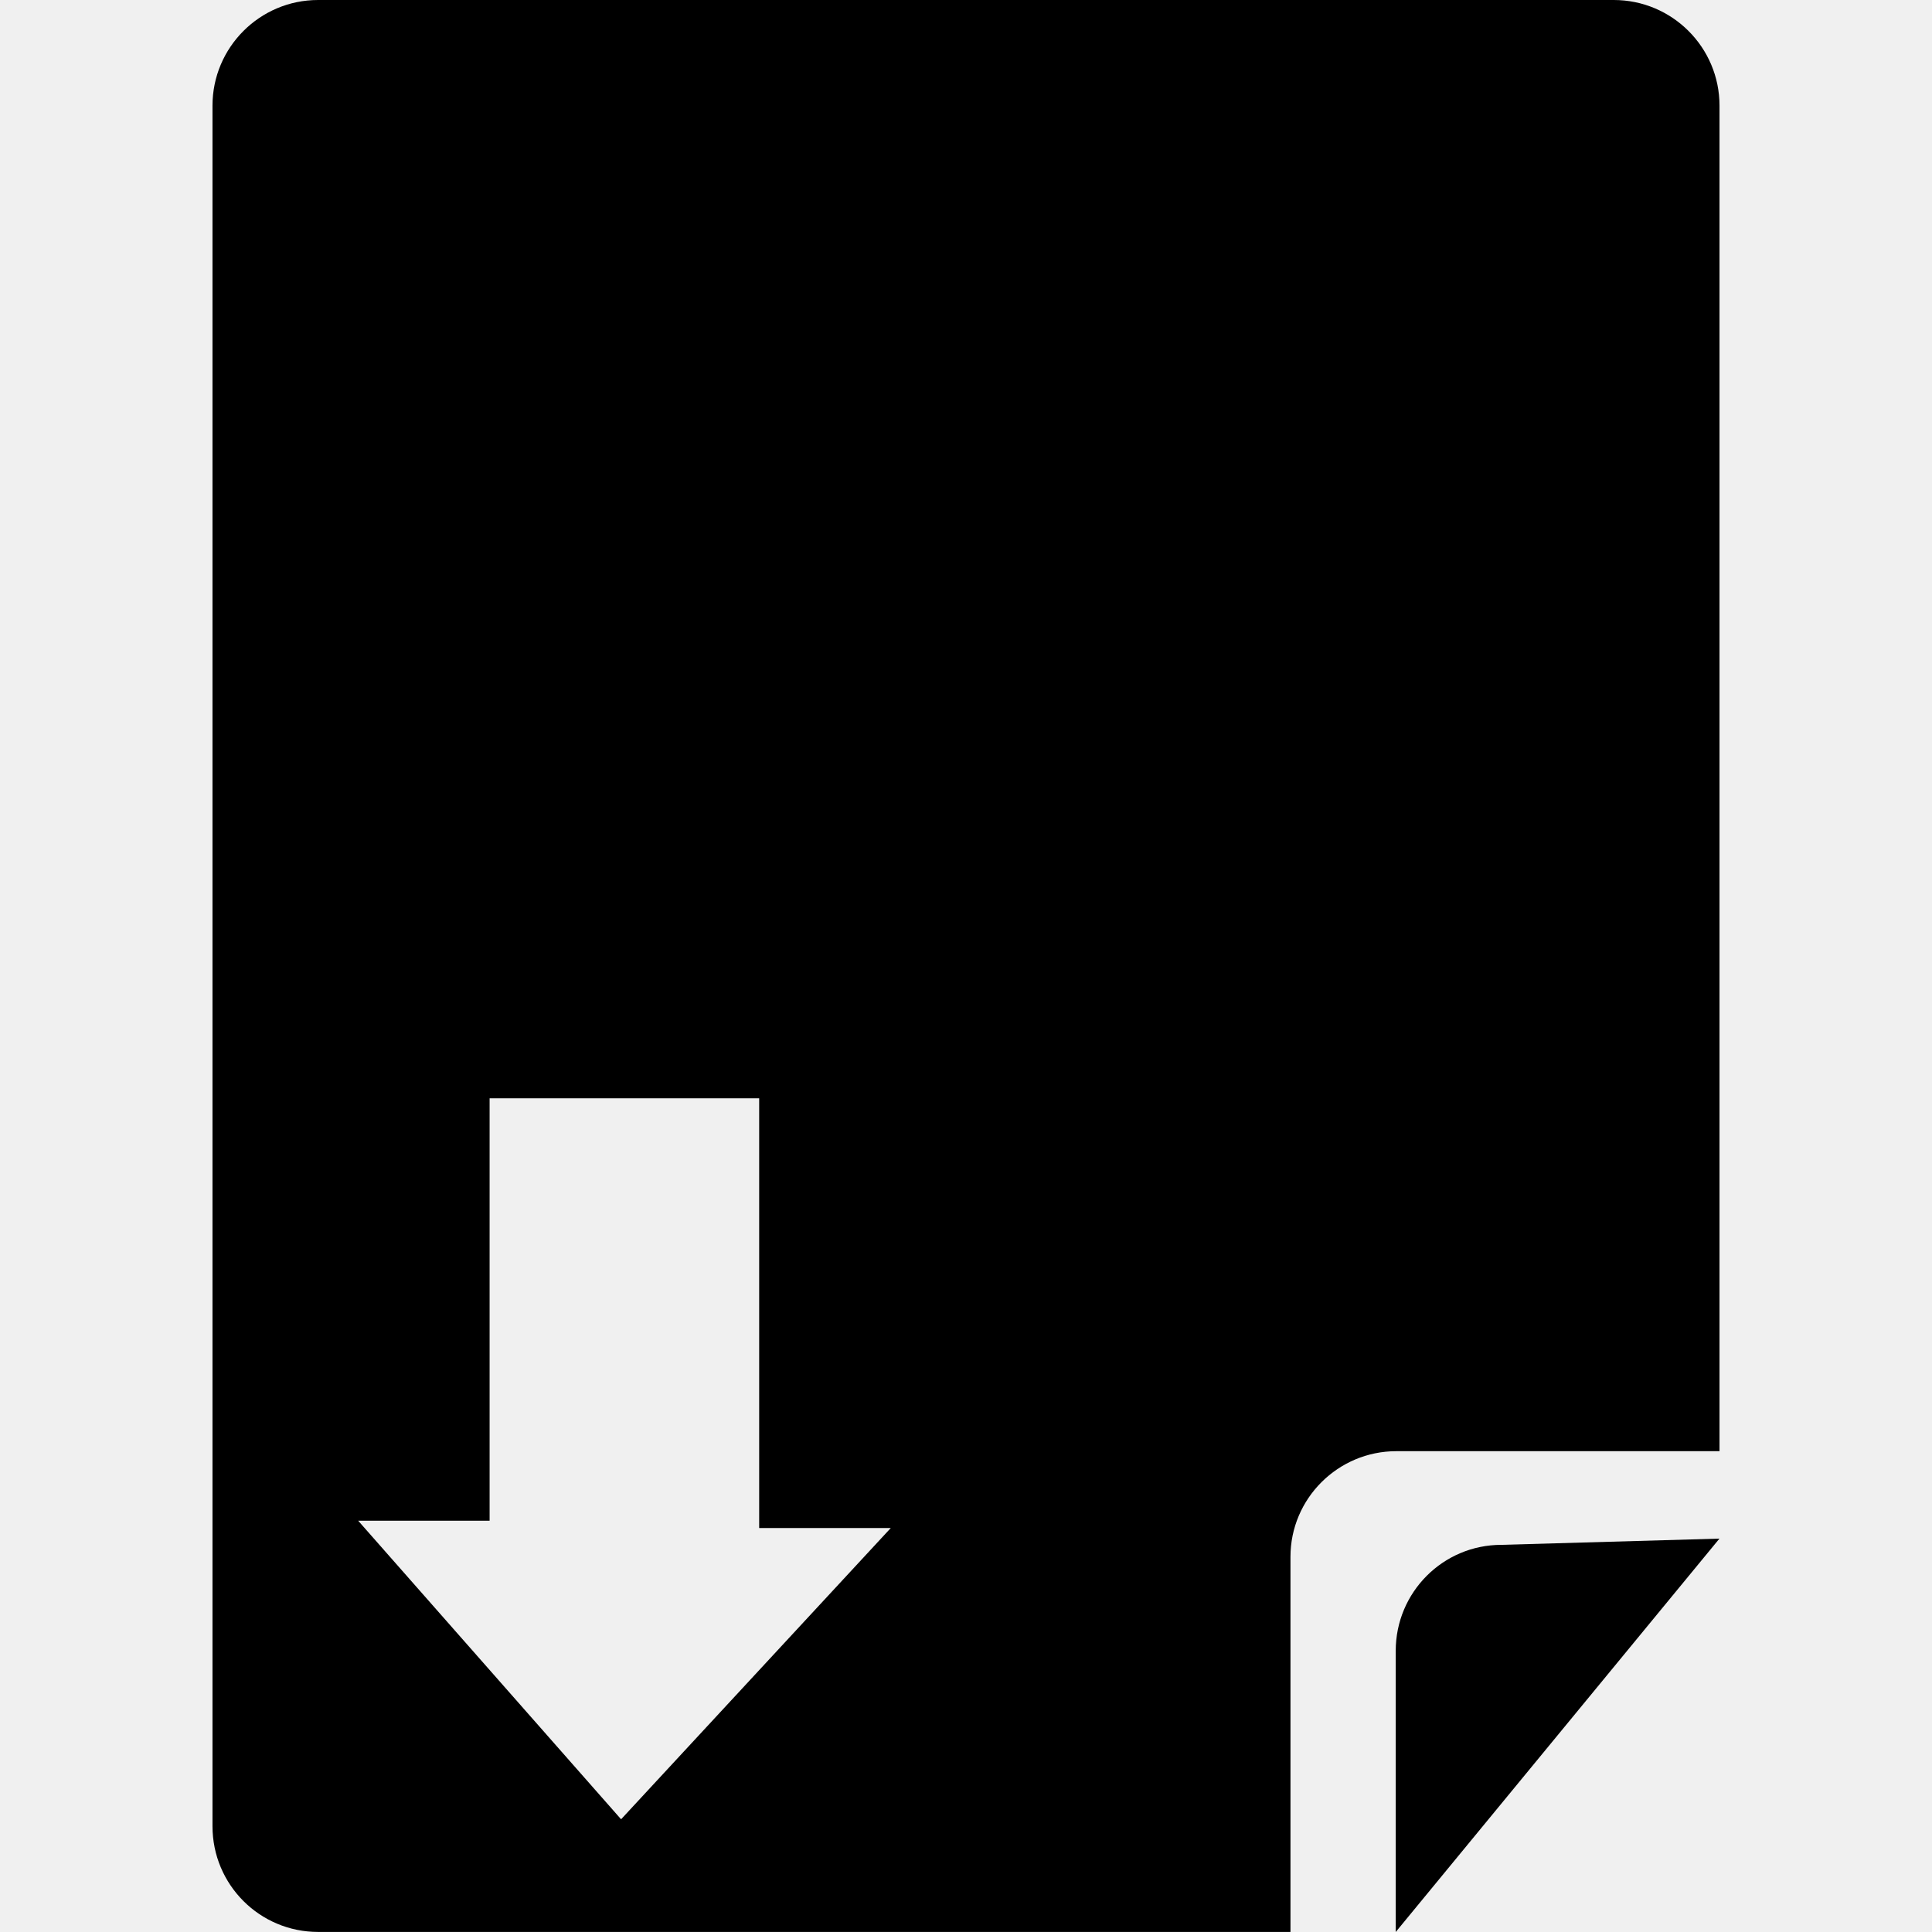
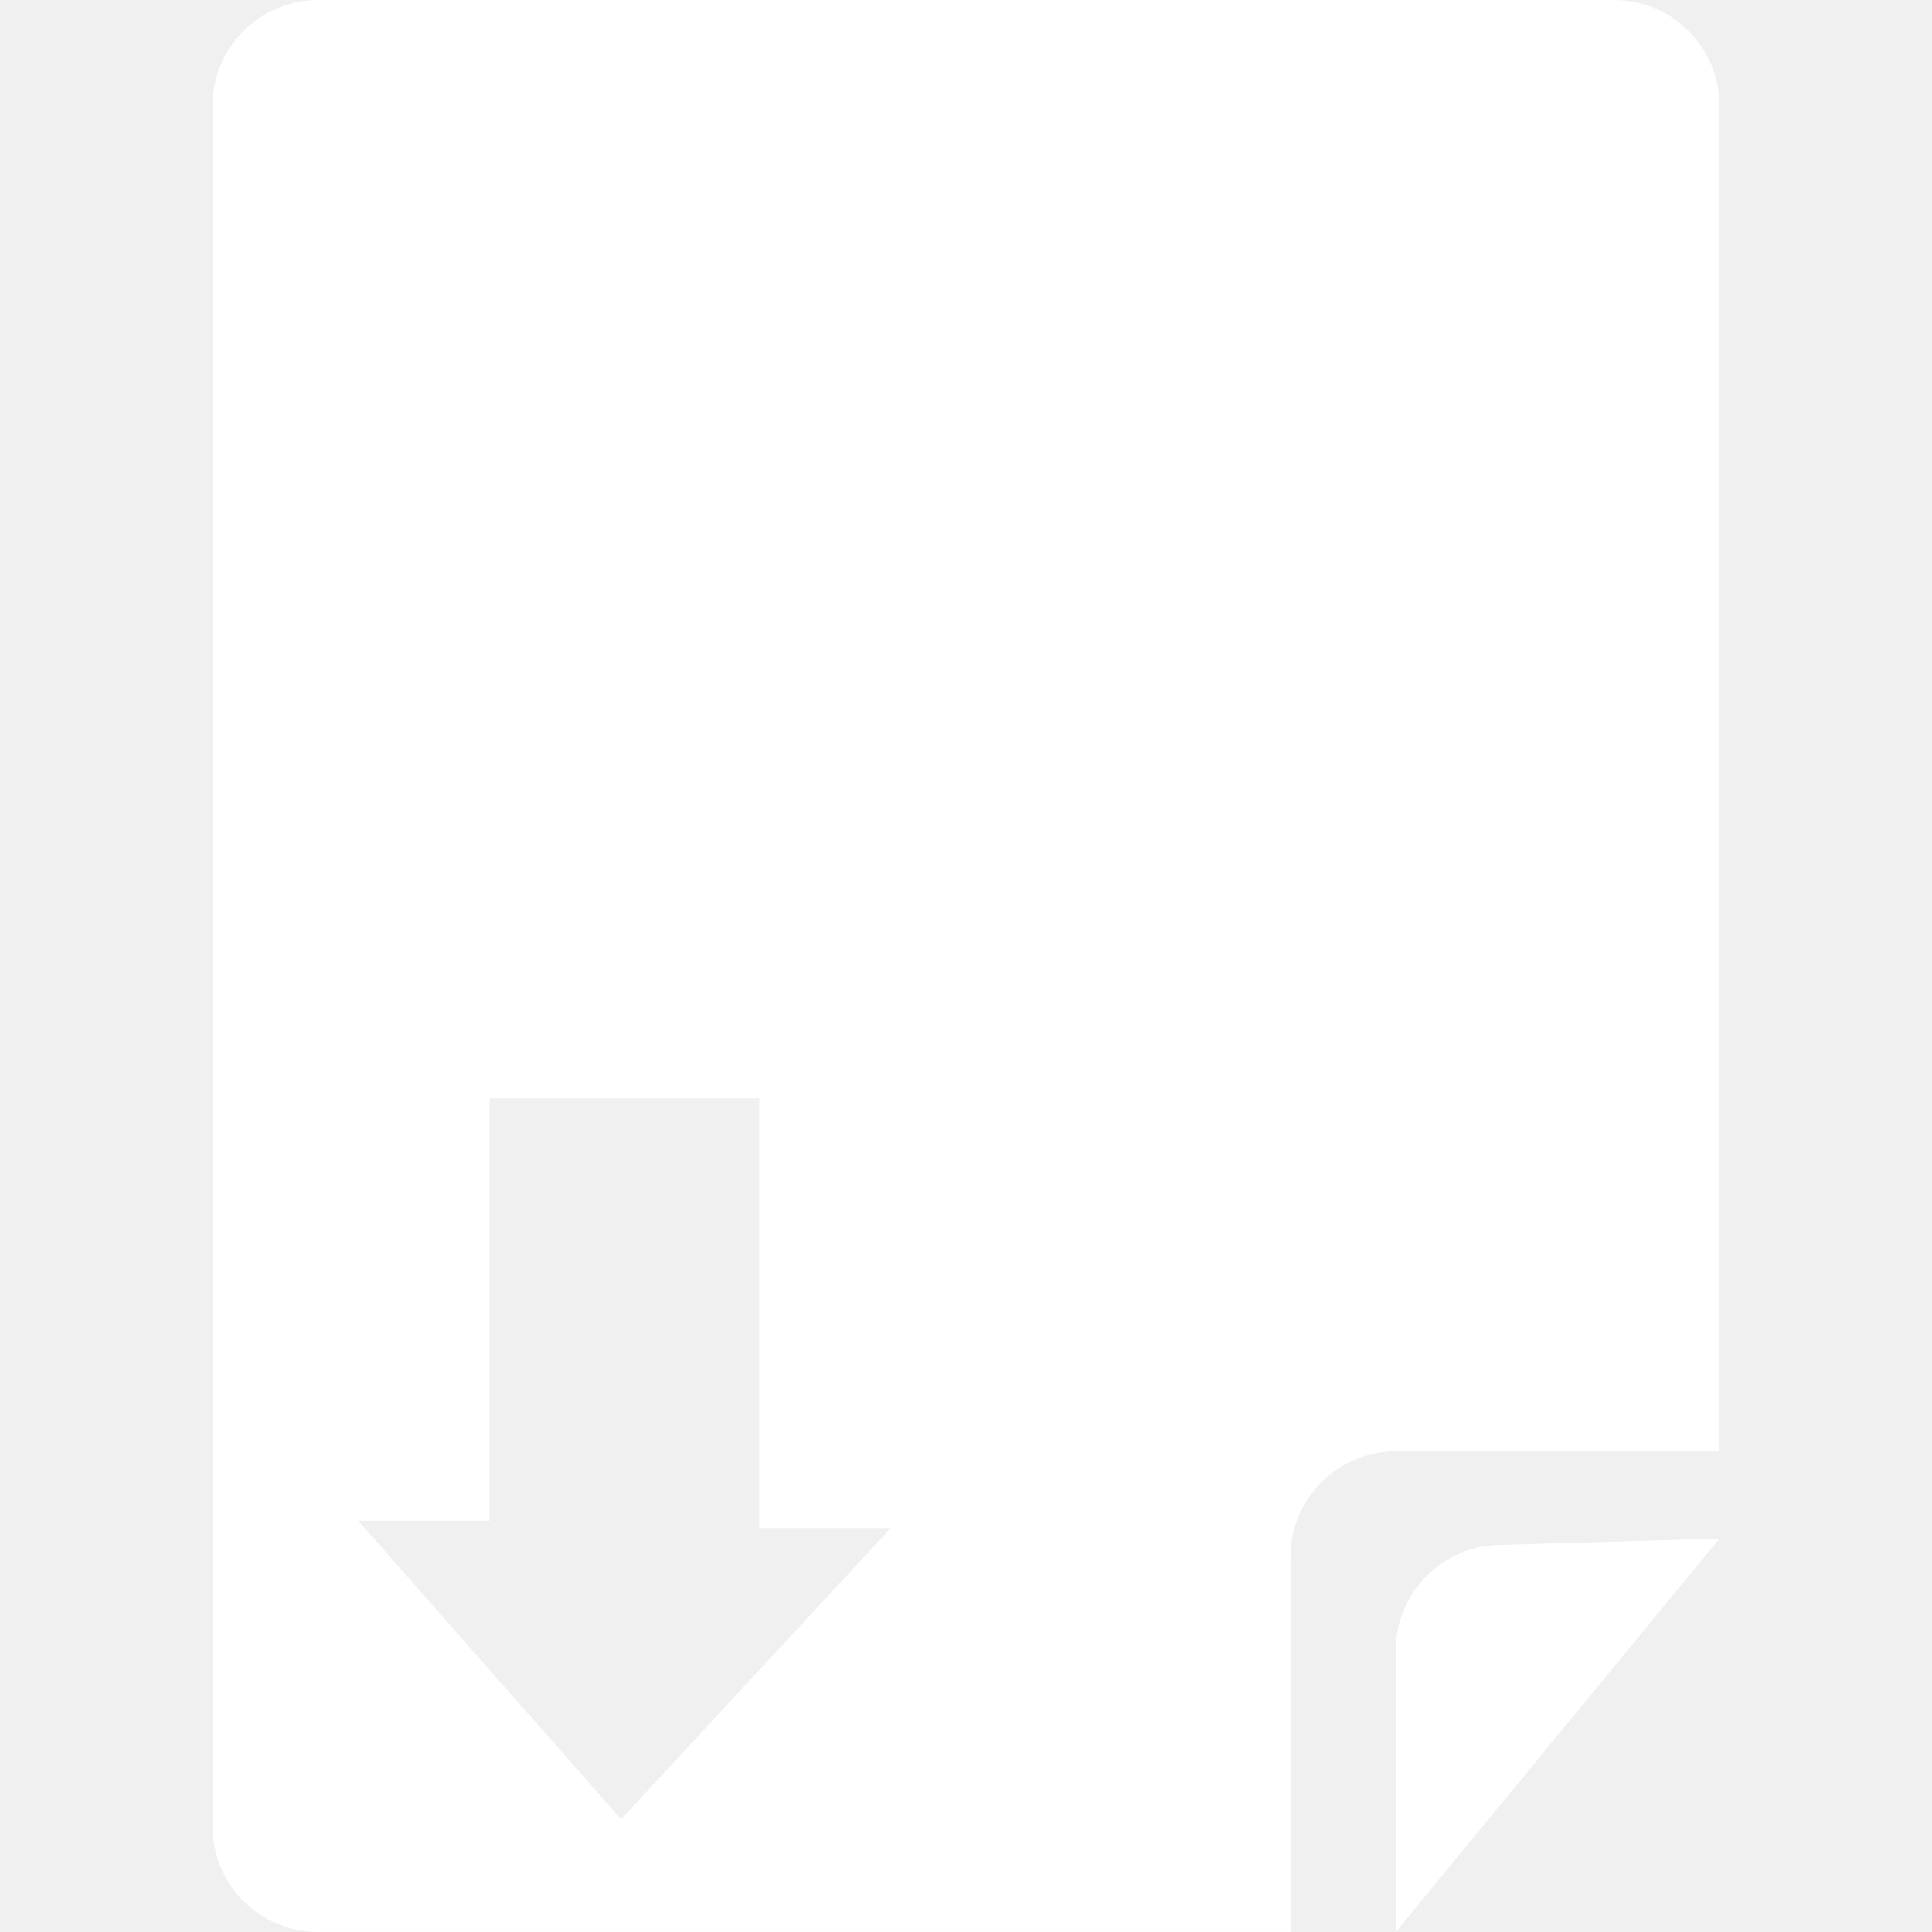
<svg xmlns="http://www.w3.org/2000/svg" version="1.1" id="Capa_1" x="0px" y="0px" viewBox="0 0 31.004 31.004" style="enable-background:new 0 0 31.004 31.004;" xml:space="preserve">
  <g>
-     <path d="M22.398,31.004v-4.512c0-0.938,0.757-1.701,1.697-1.701l3.498-0.1L22.398,31.004z" />
-     <path d="M25.896,0H5.105C4.168,0,3.41,0.762,3.41,1.695v27.611c0,0.939,0.758,1.697,1.695,1.697h15.604v-6.02   c0-0.936,0.764-1.695,1.699-1.695h5.186V1.695C27.594,0.762,26.836,0,25.896,0z M14.295,24.521l-4.328,4.674l-4.219-4.791h2.109   v-6.779h4.326v6.896H14.295z" />
-     <g>
- 	</g>
-     <g>
- 	</g>
-     <g>
- 	</g>
-     <g>
- 	</g>
-     <g>
- 	</g>
-     <g>
- 	</g>
-     <g>
- 	</g>
-     <g>
- 	</g>
-     <g>
- 	</g>
-     <g>
- 	</g>
-     <g>
- 	</g>
-     <g>
- 	</g>
-     <g>
- 	</g>
-     <g>
- 	</g>
-     <g>
- 	</g>
+     <path fill="#FFFFFF" d="M22.398,31.004v-4.512c0-0.938,0.757-1.701,1.697-1.701l3.498-0.1L22.398,31.004z" />
+     <path fill="#FFFFFF" d="M25.896,0H5.105C4.168,0,3.41,0.762,3.41,1.695v27.611c0,0.939,0.758,1.697,1.695,1.697h15.604v-6.02   c0-0.936,0.764-1.695,1.699-1.695h5.186V1.695C27.594,0.762,26.836,0,25.896,0z M14.295,24.521l-4.328,4.674l-4.219-4.791h2.109   v-6.779h4.326v6.896H14.295z" />
  </g>
-   <g>
- </g>
-   <g>
- </g>
-   <g>
- </g>
-   <g>
- </g>
-   <g>
- </g>
-   <g>
- </g>
-   <g>
- </g>
-   <g>
- </g>
-   <g>
- </g>
-   <g>
- </g>
-   <g>
- </g>
-   <g>
- </g>
-   <g>
- </g>
-   <g>
- </g>
-   <g>
- </g>
</svg>
